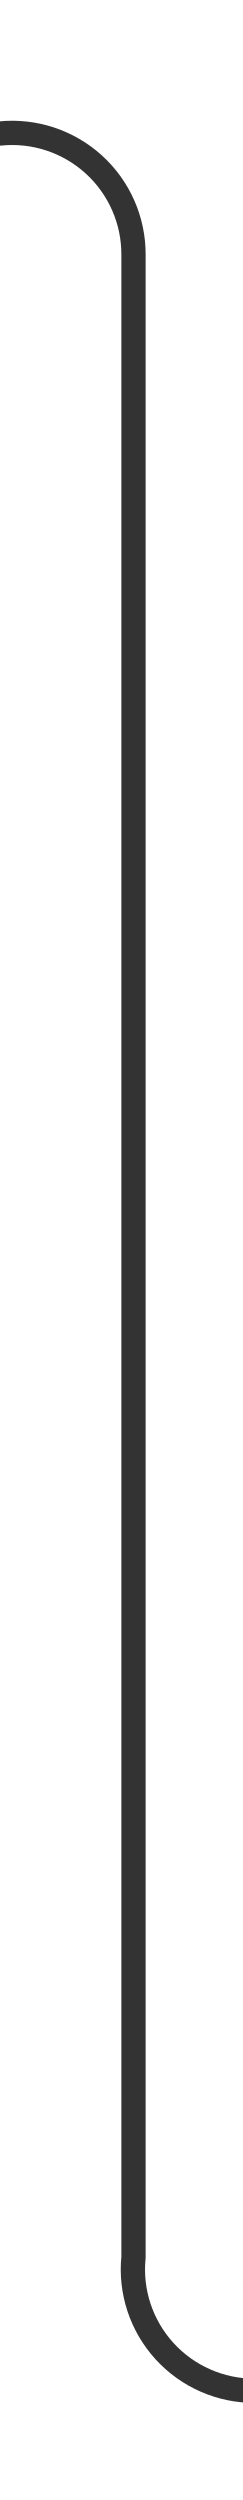
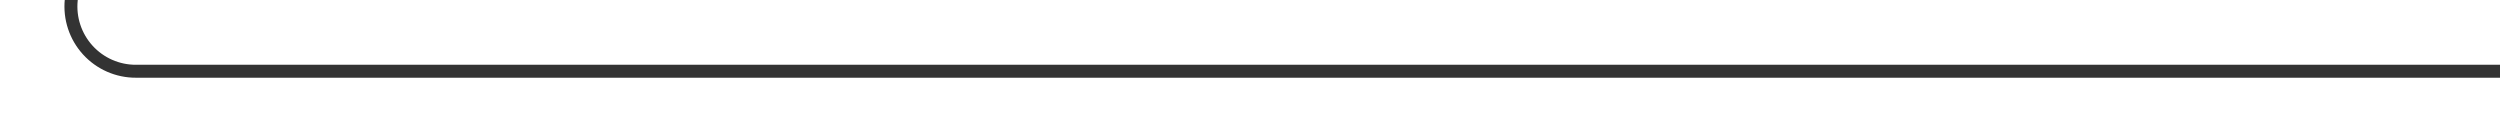
- <svg xmlns="http://www.w3.org/2000/svg" version="1.1" width="10px" height="103px" preserveAspectRatio="xMidYMin meet" viewBox="3276 525  8 103">
-   <path d="M 3215.5 546  L 3215.5 535  A 5 5 0 0 1 3220.5 530.5 L 3275 530.5  A 5 5 0 0 1 3280.5 535.5 L 3280.5 618  A 5 5 0 0 0 3285.5 623.5 L 3293 623.5  " stroke-width="1" stroke="#333333" fill="none" />
-   <path d="M 3215.5 541  A 3 3 0 0 0 3212.5 544 A 3 3 0 0 0 3215.5 547 A 3 3 0 0 0 3218.5 544 A 3 3 0 0 0 3215.5 541 Z " fill-rule="nonzero" fill="#333333" stroke="none" />
+ <svg xmlns="http://www.w3.org/2000/svg" version="1.1" width="193px" height="10px" preserveAspectRatio="xMinYMid meet" viewBox="2830 1221  193 8">
+   <path d="M 2649 1184.5  L 2830 1184.5  A 5 5 0 0 1 2835.5 1189.5 L 2835.5 1220  A 5 5 0 0 0 2840.5 1225.5 L 3023 1225.5  " stroke-width="1" stroke="#333333" fill="none" />
+   <path d="M 2651 1181.5  A 3 3 0 0 0 2648 1184.5 A 3 3 0 0 0 2651 1187.5 A 3 3 0 0 0 2654 1184.5 A 3 3 0 0 0 2651 1181.5 Z " fill-rule="nonzero" fill="#333333" stroke="none" />
</svg>
